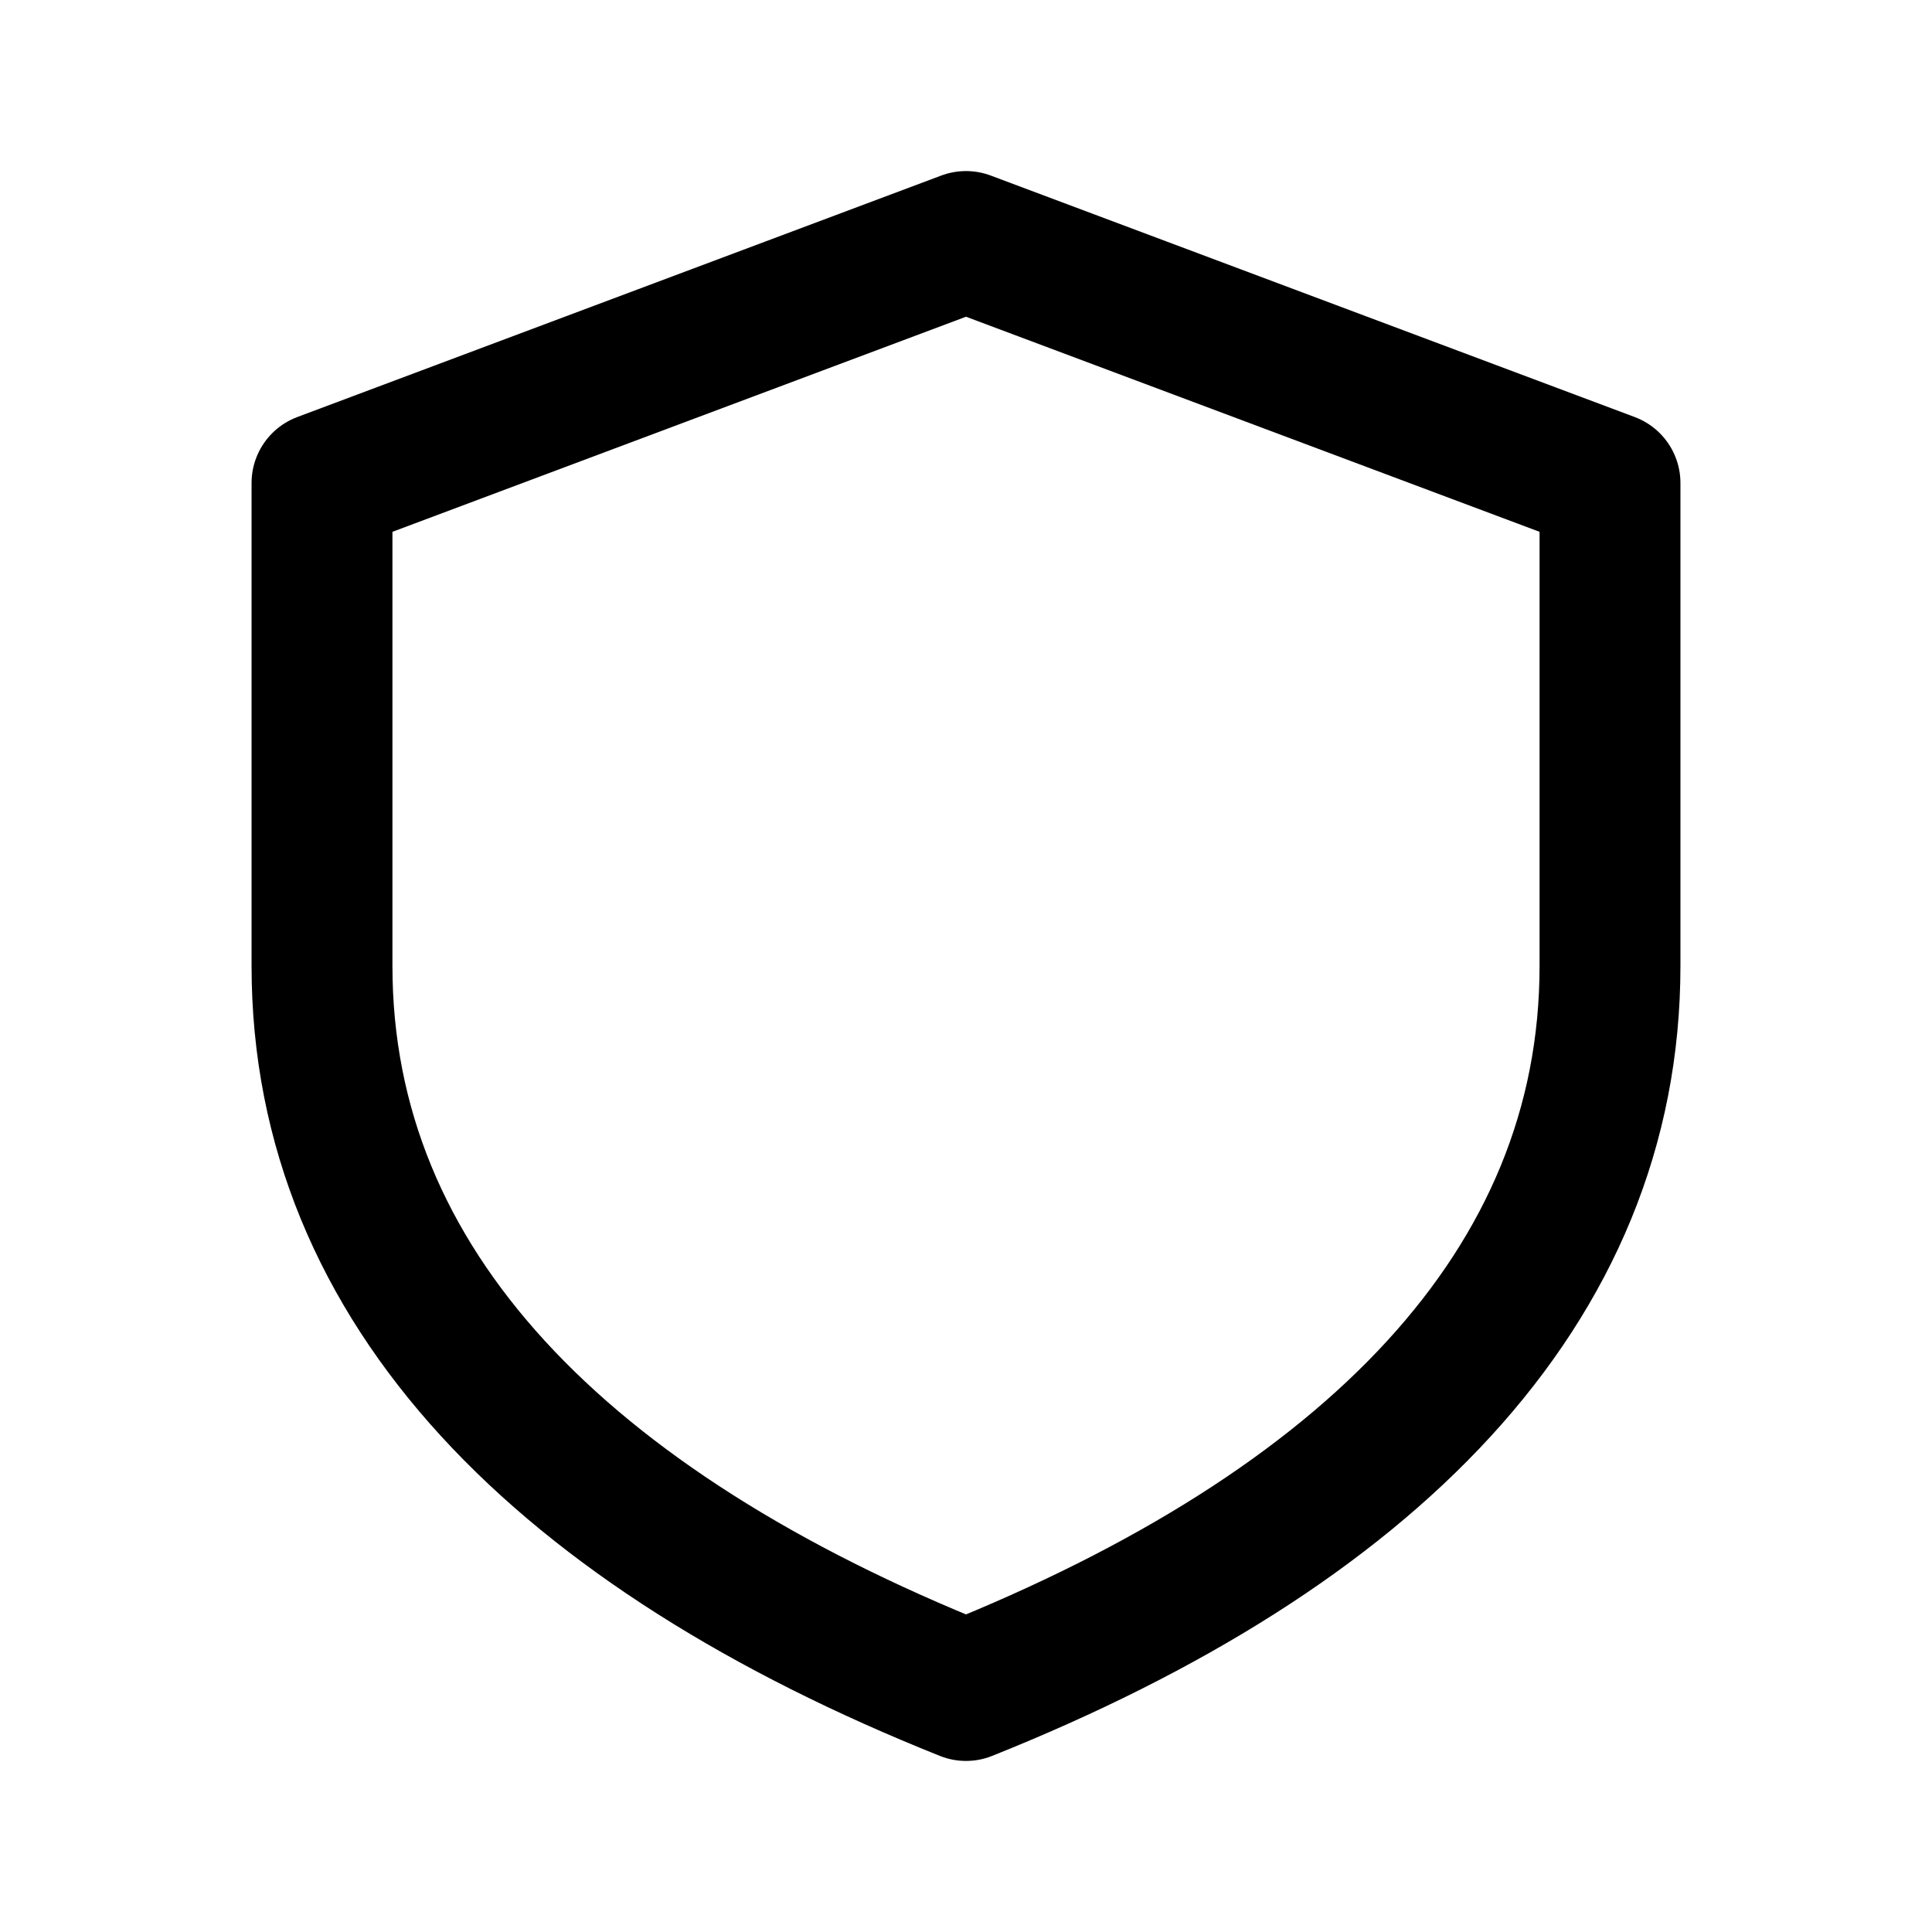
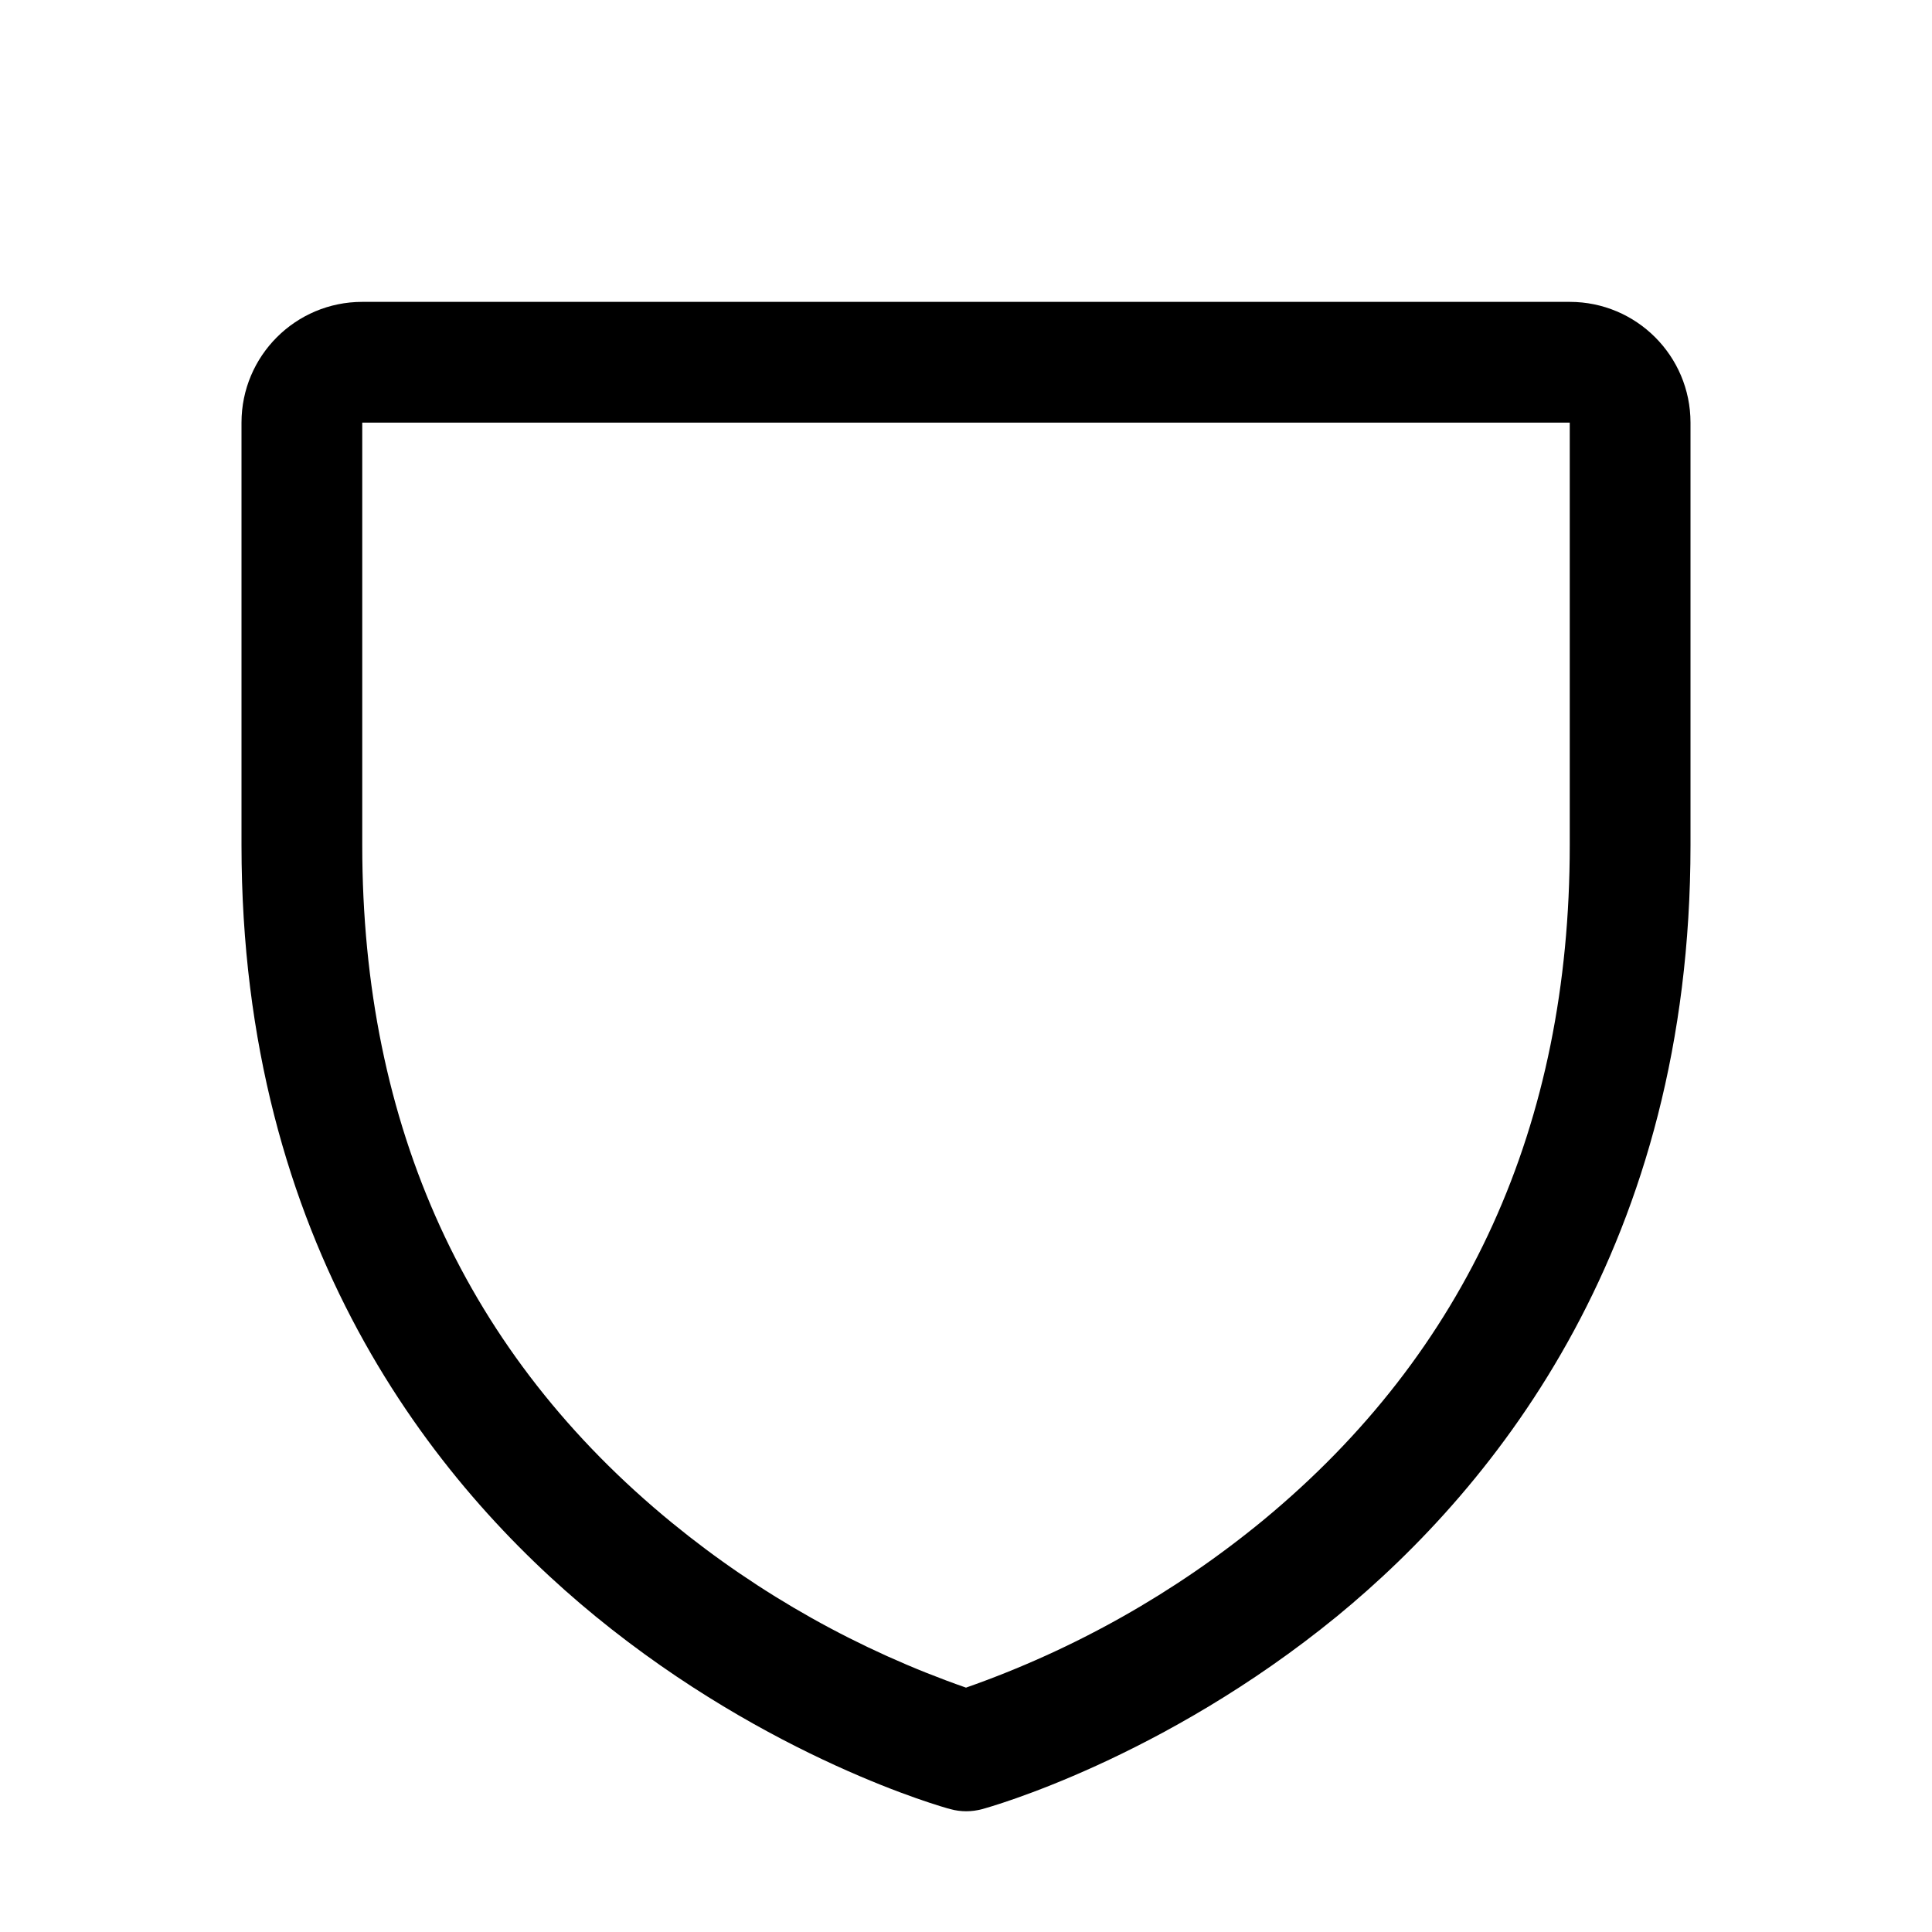
- <svg xmlns="http://www.w3.org/2000/svg" viewBox="0 0 24 24" fill="none" stroke="currentColor" stroke-width="1.75" stroke-linejoin="round">
-   <path d="m12 3 8 3v6c0 4-3 7-8 9-5-2-8-5-8-9V6z" />
+ <svg xmlns="http://www.w3.org/2000/svg" viewBox="0 0 256 256" fill="currentColor">
+   <path d="M208,40H48A16,16,0,0,0,32,56v56c0,52.72,25.52,84.67,46.93,102.19,23.06,18.86,46,25.27,47,25.53a8,8,0,0,0,4.2,0c1-.26,23.91-6.67,47-25.53C198.48,196.67,224,164.72,224,112V56A16,16,0,0,0,208,40Zm0,72c0,37.07-13.66,67.16-40.6,89.42A129.3,129.3,0,0,1,128,223.62a128.25,128.25,0,0,1-38.92-21.81C61.82,179.51,48,149.3,48,112l0-56,160,0Z" />
</svg>
